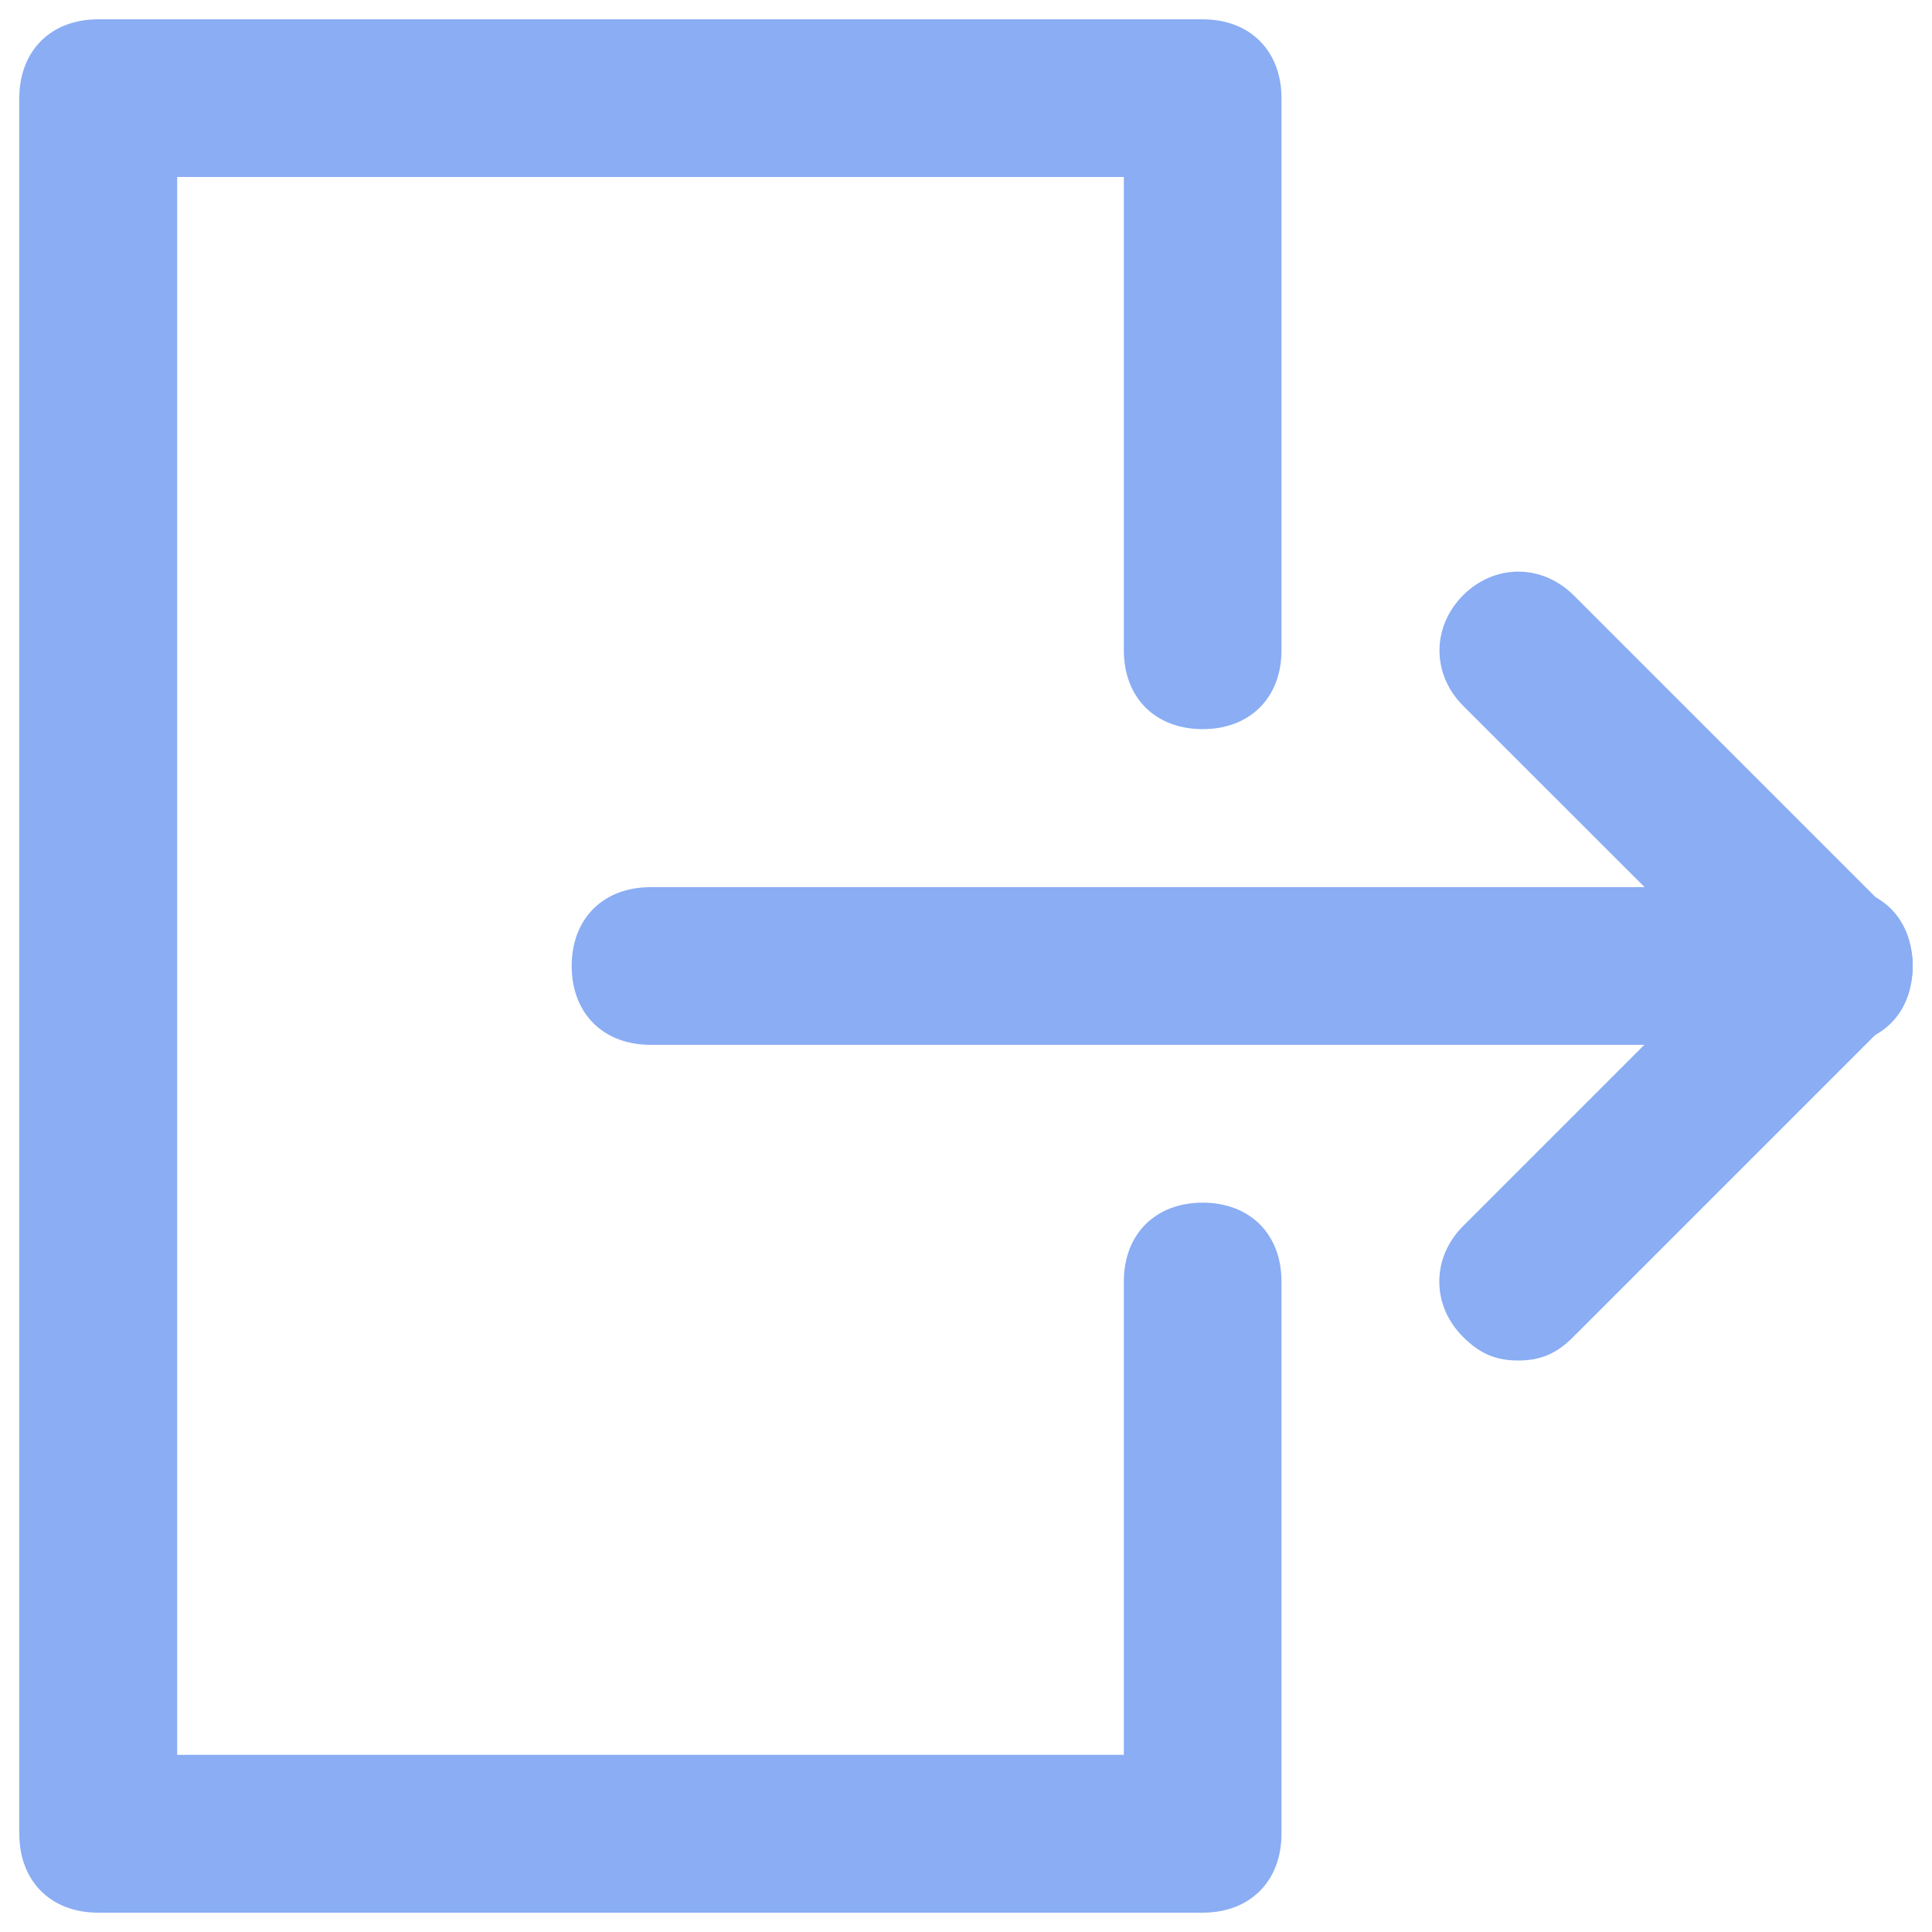
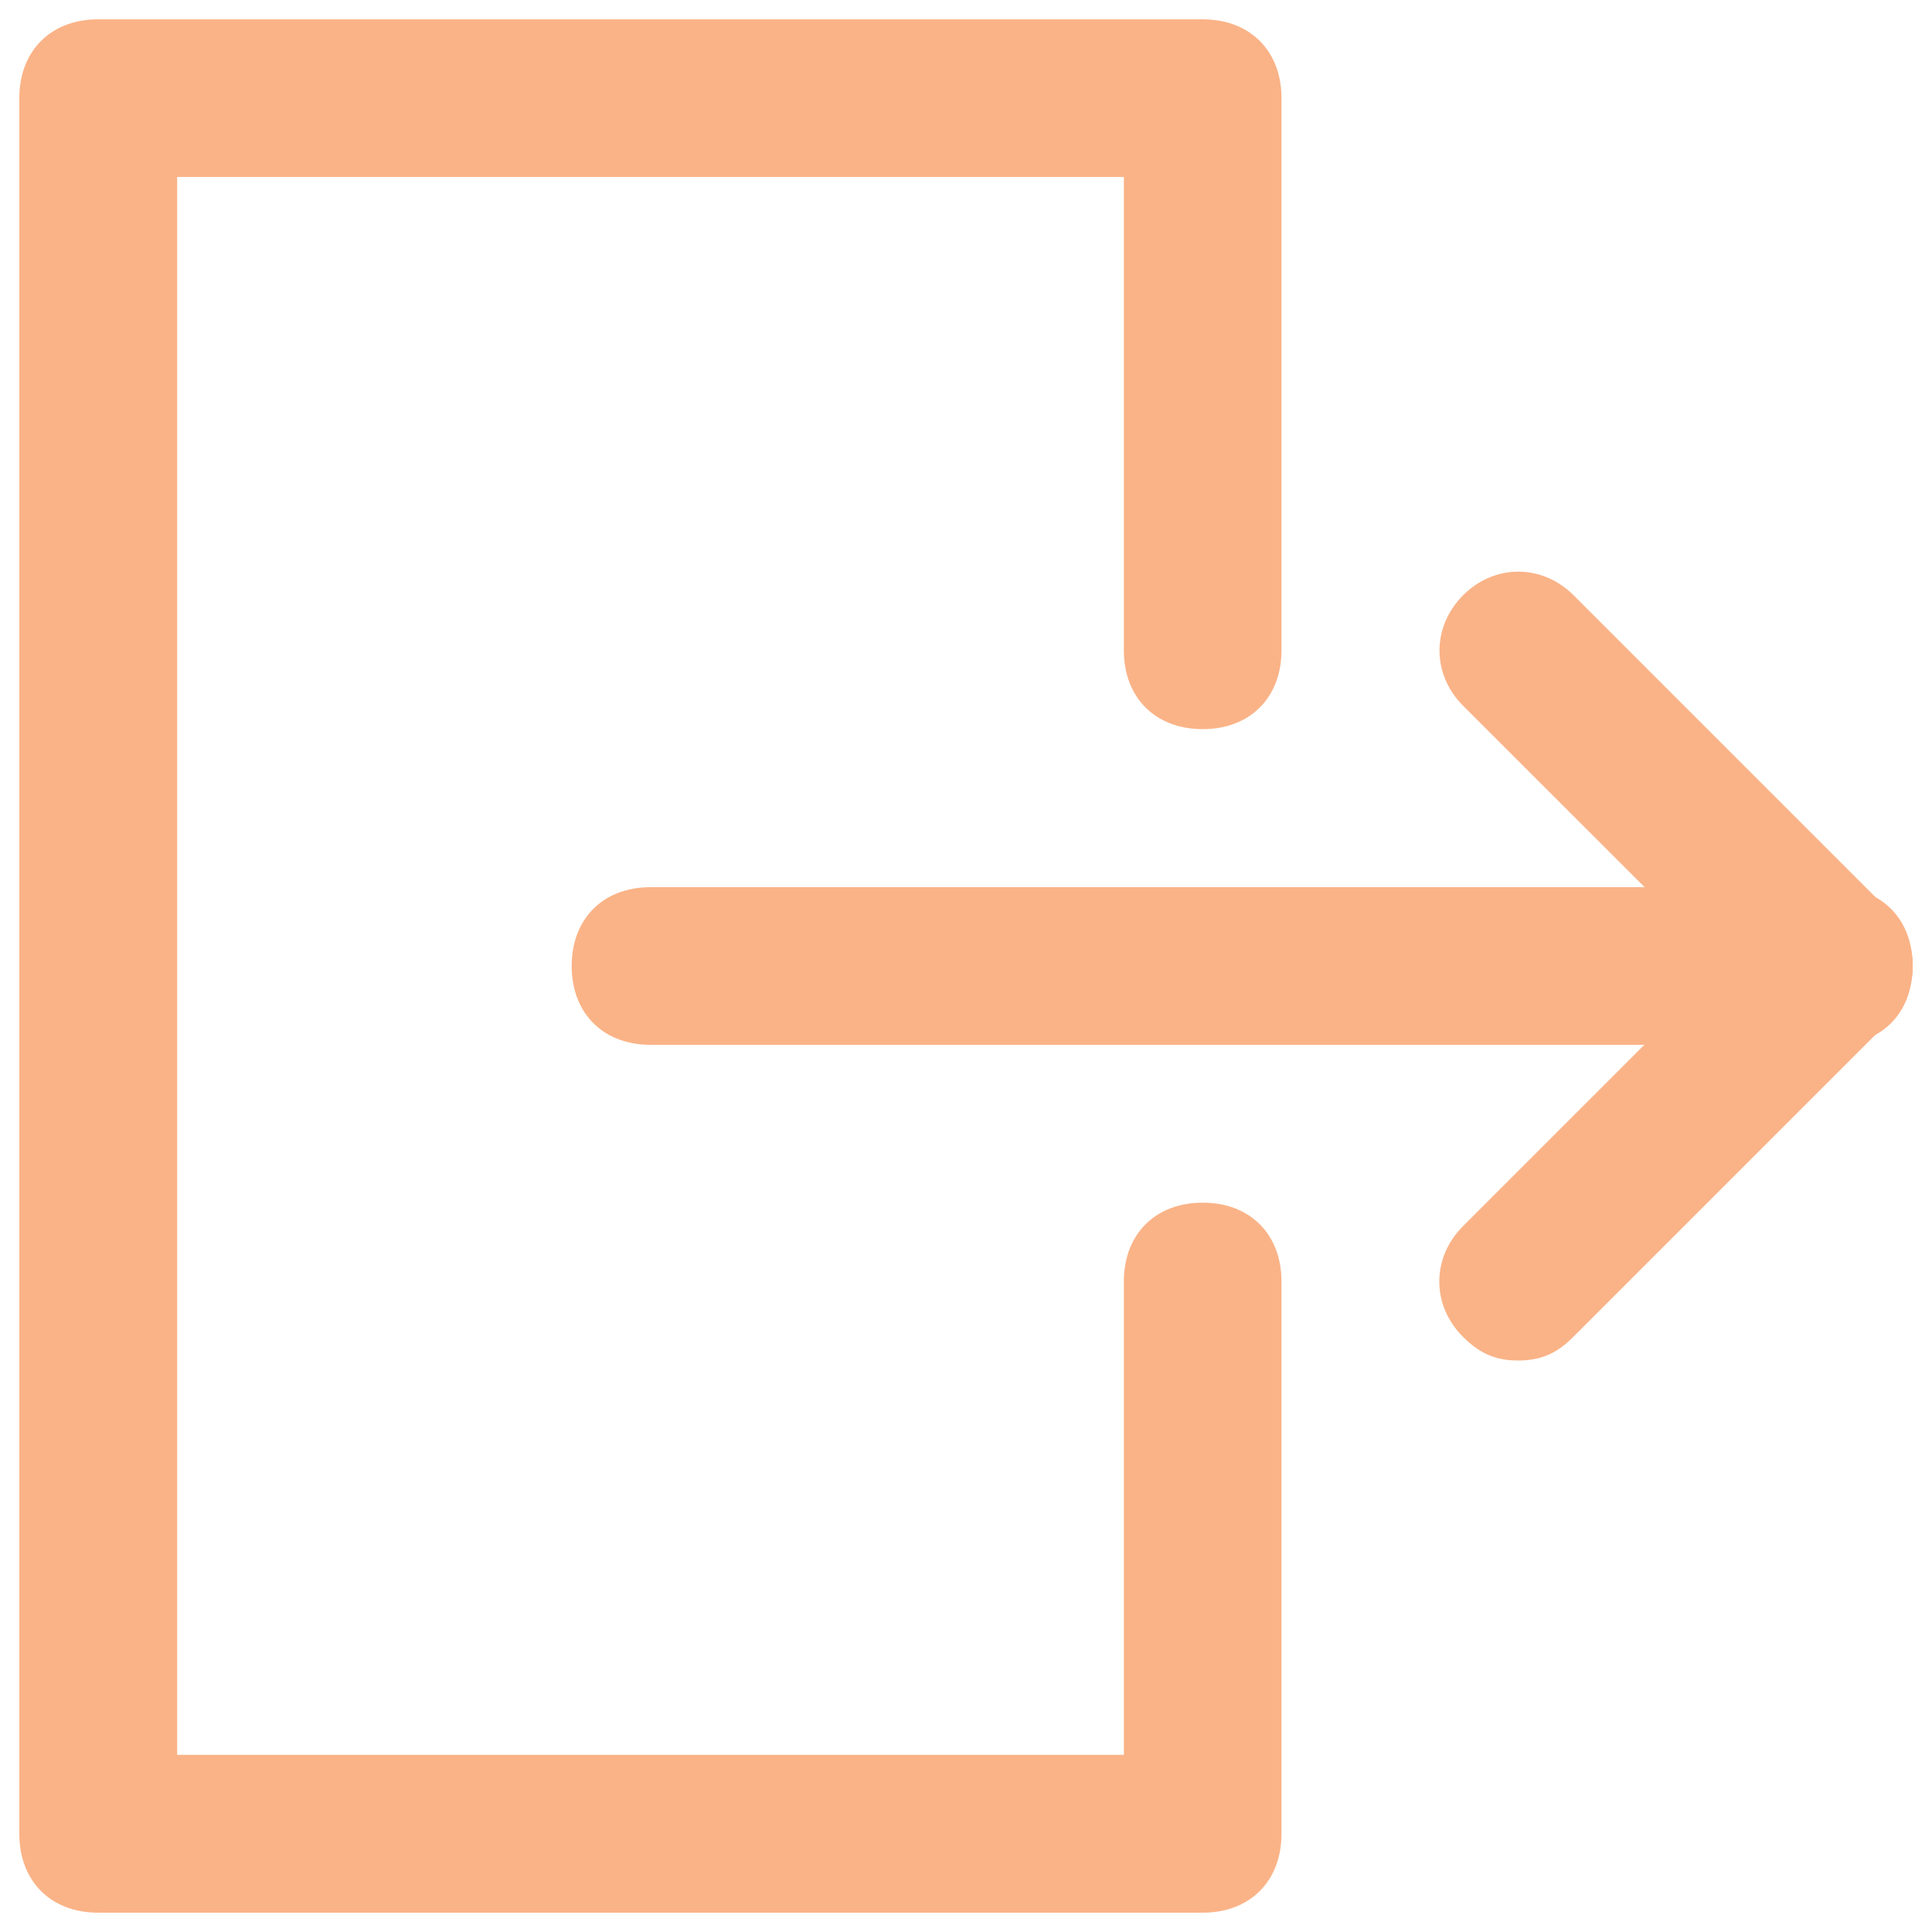
- <svg xmlns="http://www.w3.org/2000/svg" fill="#8aadf4" version="1.1" x="0px" y="0px" viewBox="0 0 1000 1000" enable-background="new 0 0 1000 1000" xml:space="preserve">
+ <svg xmlns="http://www.w3.org/2000/svg" fill="#fab387" version="1.1" x="0px" y="0px" viewBox="0 0 1000 1000" enable-background="new 0 0 1000 1000" xml:space="preserve">
  <g>
    <path d="M622.5,990H50.8C26.3,990,10,973.7,10,949.2V50.8C10,26.3,26.3,10,50.8,10h571.7c24.5,0,40.8,16.3,40.8,40.8v285.8c0,24.5-16.3,40.8-40.8,40.8s-40.8-16.3-40.8-40.8v-245h-490v816.7h490v-245c0-24.5,16.3-40.8,40.8-40.8s40.8,16.3,40.8,40.8v285.8C663.3,973.7,647,990,622.5,990z" />
    <path d="M949.2,540.8H336.7c-24.5,0-40.8-16.3-40.8-40.8c0-24.5,16.3-40.8,40.8-40.8h612.5c24.5,0,40.8,16.3,40.8,40.8C990,524.5,973.7,540.8,949.2,540.8z" />
    <path d="M949.2,540.8c-12.3,0-20.4-4.1-28.6-12.3L757.3,365.3c-16.3-16.3-16.3-40.8,0-57.2c16.3-16.3,40.8-16.3,57.2,0l163.3,163.3c16.3,16.3,16.3,40.8,0,57.2C969.6,536.8,961.4,540.8,949.2,540.8z" />
    <path d="M785.8,704.2c-12.3,0-20.4-4.1-28.6-12.3c-16.3-16.3-16.3-40.8,0-57.2l163.3-163.3c16.3-16.3,40.8-16.3,57.2,0c16.3,16.3,16.3,40.8,0,57.2L814.4,691.9C806.3,700.1,798.1,704.2,785.8,704.2z" />
  </g>
</svg>
